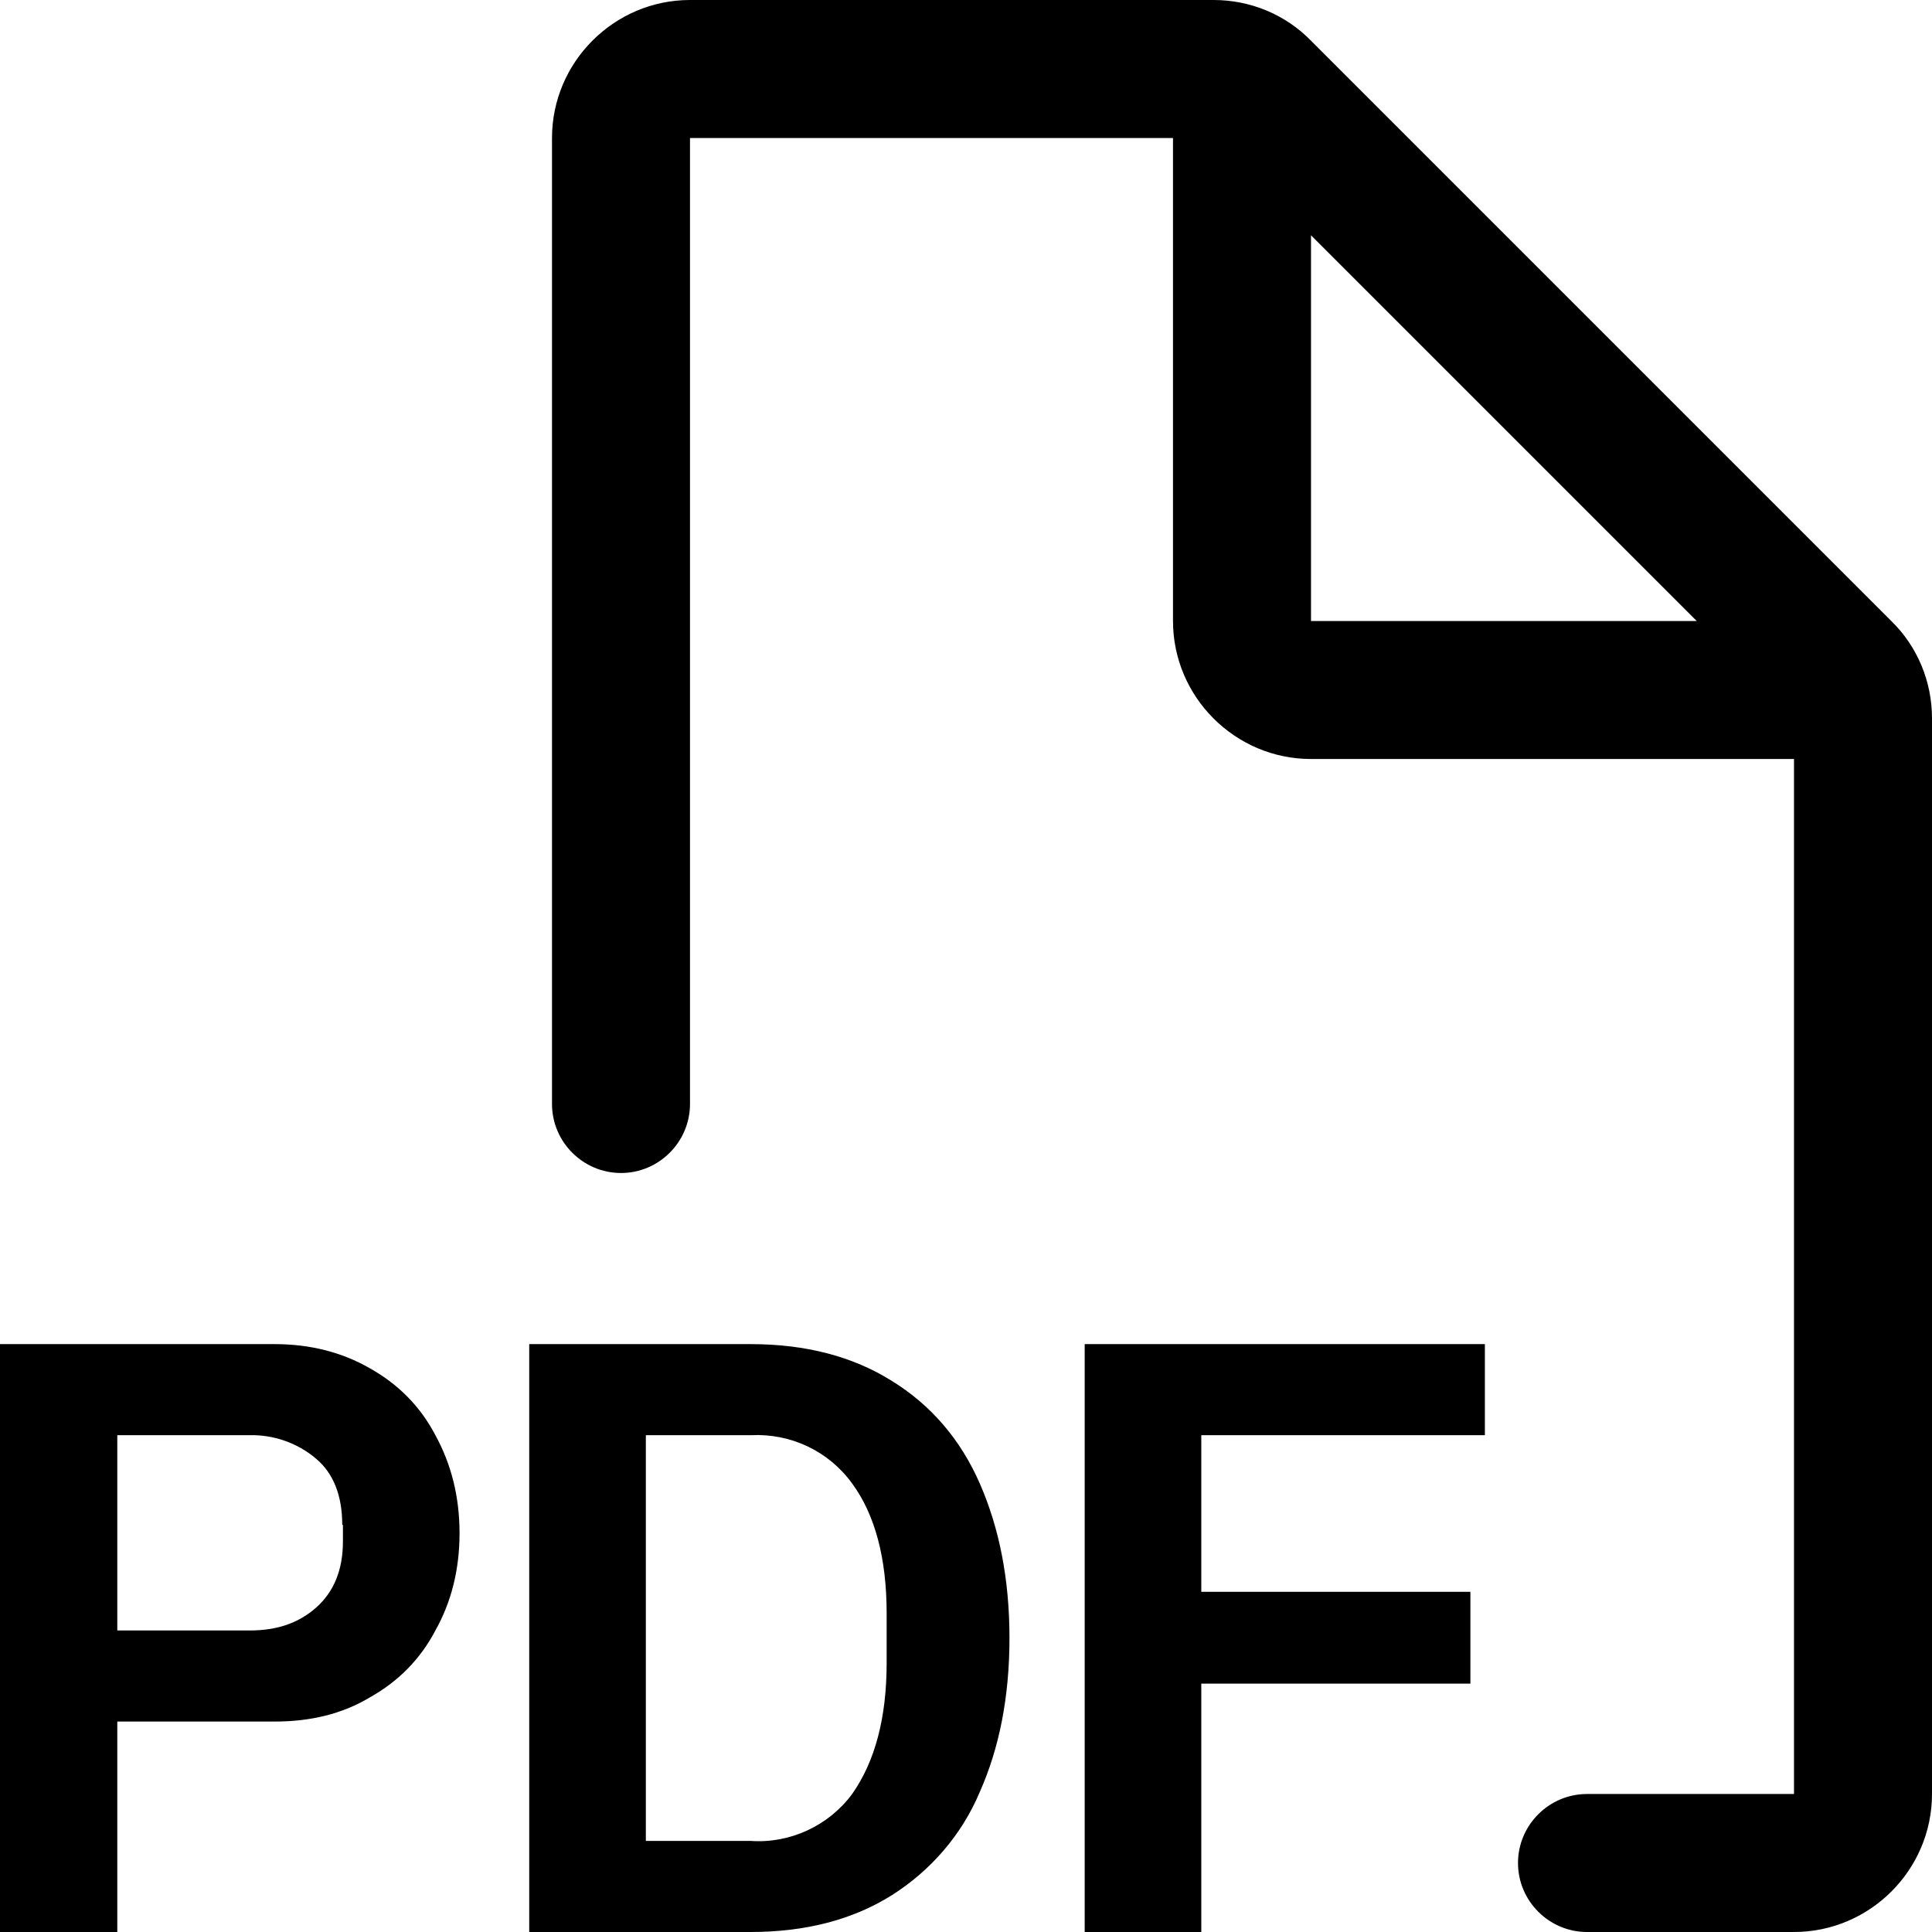
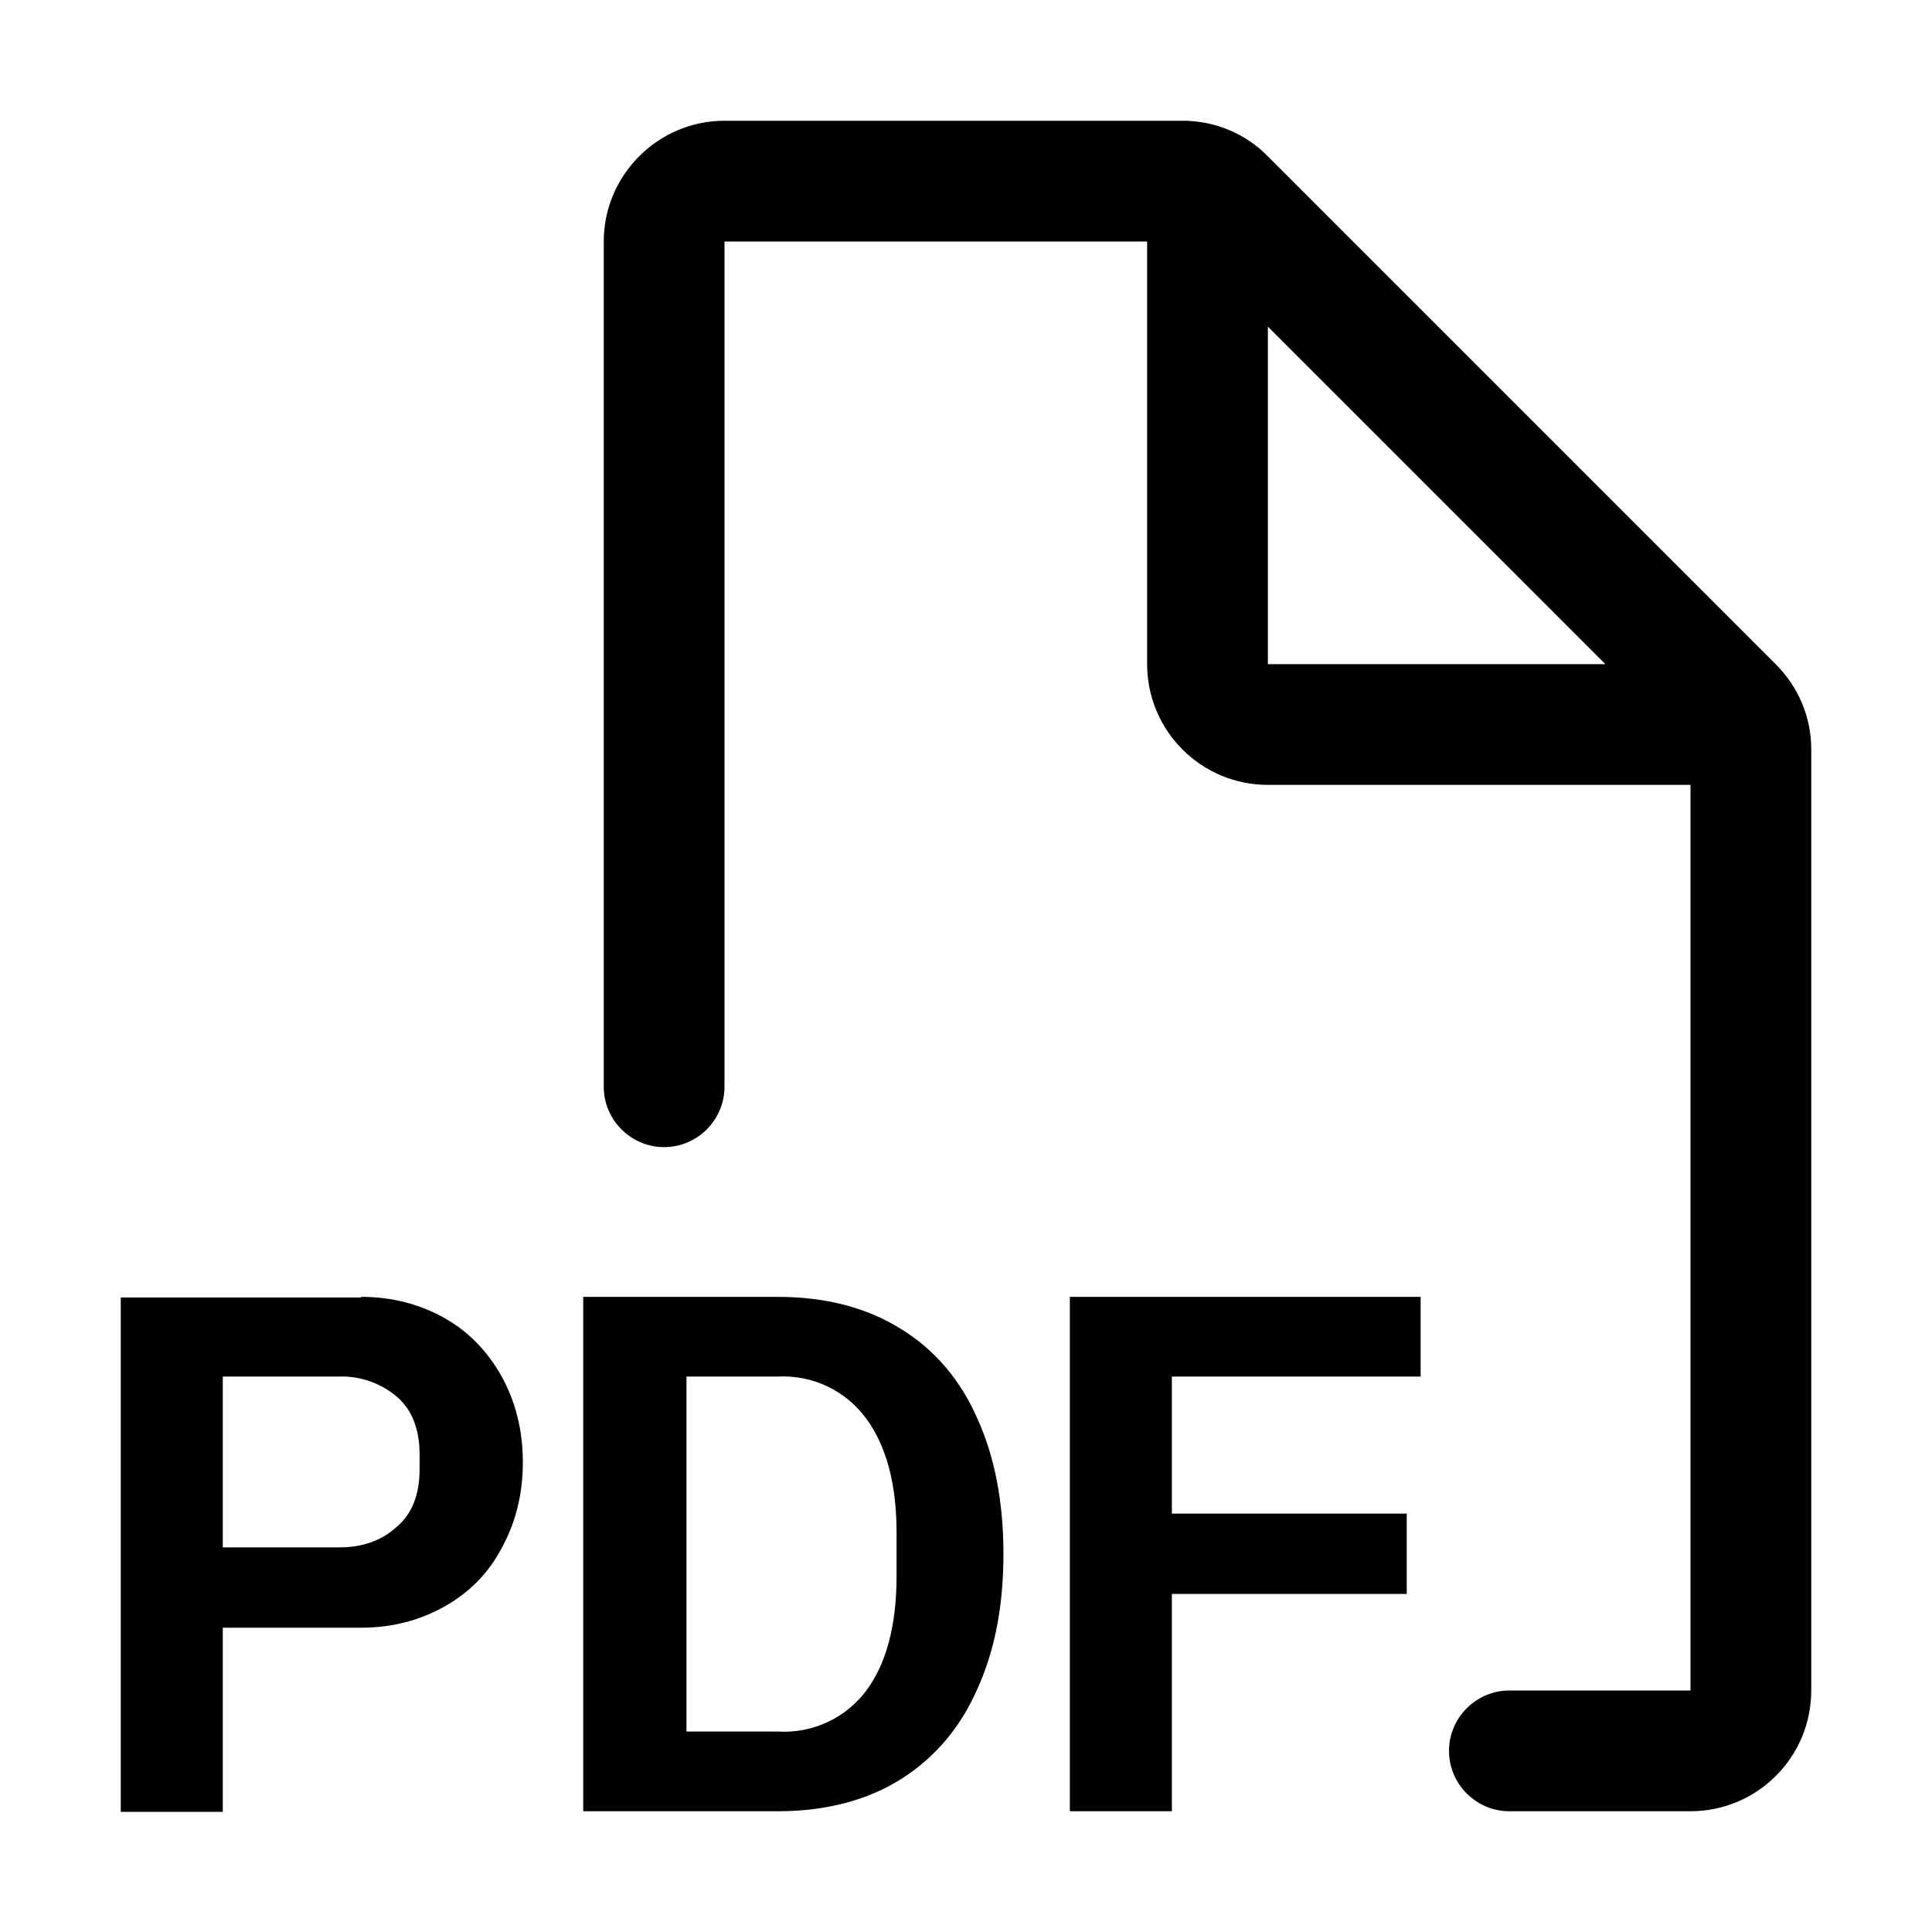
- <svg xmlns="http://www.w3.org/2000/svg" viewBox="0 0 28 28" fill="none">
-   <path fill="currentColor" fill-rule="evenodd" d="m8,2c0-1.1.9-2,2-2h7.59c.53,0,1.04.21,1.41.59l8.41,8.41c.38.37.59.88.59,1.41v15.59c0,1.1-.9,2-2,2h-3c-.55,0-1-.45-1-1s.45-1,1-1h3v-15h-7c-1.1,0-2-.9-2-2V2h-7v14c0,.55-.45,1-1,1s-1-.45-1-1V2Zm11,1.41v5.59h5.59s-5.59-5.59-5.59-5.59ZM3.98,19.48c.52,0,.98.12,1.38.35.41.23.73.55.95.97.23.42.35.89.35,1.42s-.12,1-.35,1.41c-.22.42-.54.74-.95.97-.4.24-.86.35-1.38.35H1.7v3.05H0v-8.52h3.98Zm.98,2.62c0-.43-.13-.75-.38-.96-.27-.23-.62-.35-.97-.34h-1.91v2.83h1.92c.4,0,.71-.11.96-.33.26-.23.39-.55.39-.96v-.24h0Zm5.92-2.62c.8,0,1.48.18,2.04.53.57.35,1,.85,1.28,1.49s.43,1.38.43,2.24-.15,1.6-.43,2.23c-.26.62-.71,1.14-1.28,1.5-.56.35-1.24.53-2.04.53h-3.21v-8.52h3.21Zm1.97,3.9c0-.8-.17-1.43-.5-1.88-.34-.47-.89-.73-1.47-.7h-1.52v5.88h1.52c.57.04,1.13-.22,1.47-.68.33-.47.5-1.1.5-1.9,0,0,0-.72,0-.72Zm4.56-2.58v2.27h3.9v1.33h-3.9v3.6h-1.69v-8.52h5.8v1.32h-4.11Z" clip-rule="evenodd" />
+ <svg xmlns="http://www.w3.org/2000/svg" viewBox="0 0 32 32">
+   <path d="M10 4c0-1.1.9-2 2-2h7.59c.53 0 1.04.21 1.41.59L29.41 11c.38.38.59.88.59 1.41V28a2 2 0 0 1-2 2h-3c-.55 0-1-.45-1-1s.45-1 1-1h3V13h-7a2 2 0 0 1-2-2V4h-7v14c0 .55-.45 1-1 1s-1-.45-1-1V4Zm11 1.41V11h5.59L21 5.41ZM5.98 21.48c.51 0 .97.12 1.38.35.41.23.72.56.95.97.23.42.35.89.35 1.42s-.12 1-.35 1.42c-.22.42-.54.74-.95.97s-.87.35-1.38.35H3.69v3.05H2v-8.52h3.98Zm.97 2.62c0-.42-.12-.74-.37-.96a1.41 1.41 0 0 0-.97-.34H3.69v2.83h1.92c.39 0 .71-.11.96-.34.26-.22.38-.54.38-.96v-.24Zm5.93-2.62c.8 0 1.48.18 2.04.53.57.35.99.85 1.27 1.49.29.64.43 1.39.43 2.24s-.14 1.59-.43 2.23c-.28.64-.7 1.14-1.27 1.5-.56.35-1.24.53-2.04.53H9.66v-8.52h3.22Zm1.97 3.9c0-.8-.17-1.43-.5-1.88a1.7 1.7 0 0 0-1.46-.7h-1.52v5.88h1.52a1.7 1.7 0 0 0 1.46-.68c.34-.46.5-1.1.5-1.9v-.72Zm4.56-2.58v2.27h3.89v1.33h-3.89V30h-1.69v-8.52h5.81v1.32h-4.12Z" fill="currentColor" fill-rule="evenodd" />
</svg>
